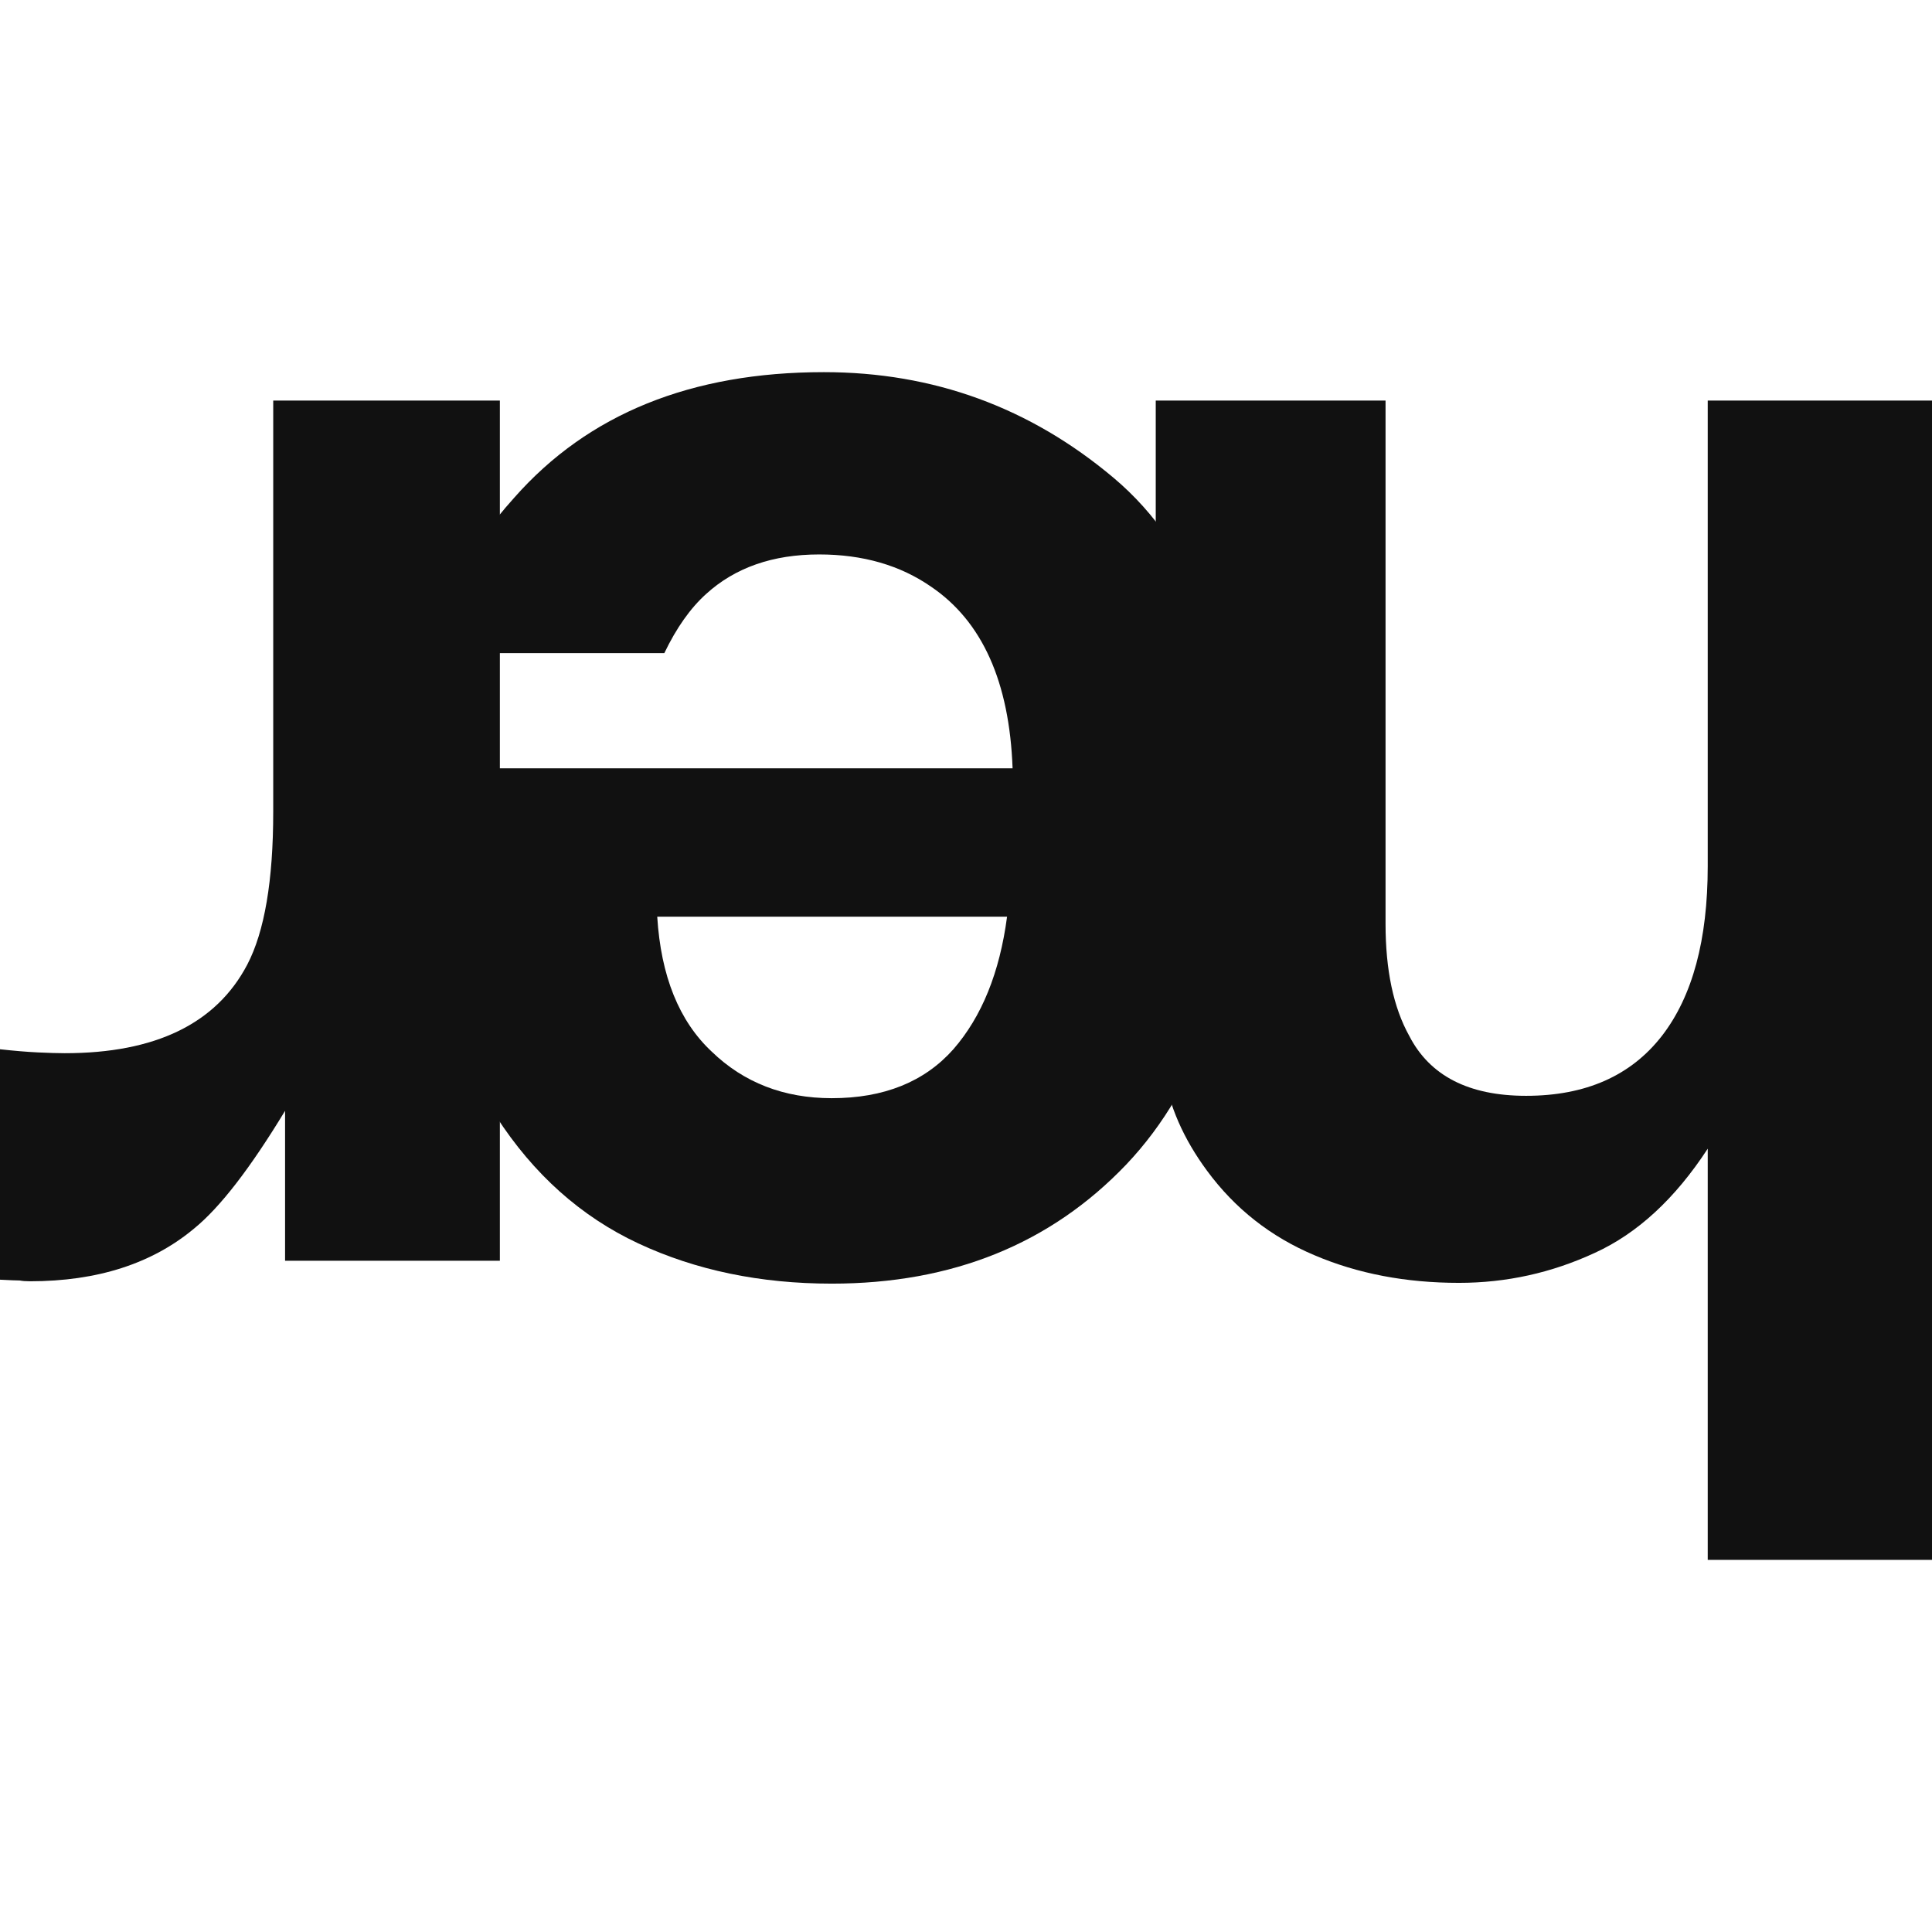
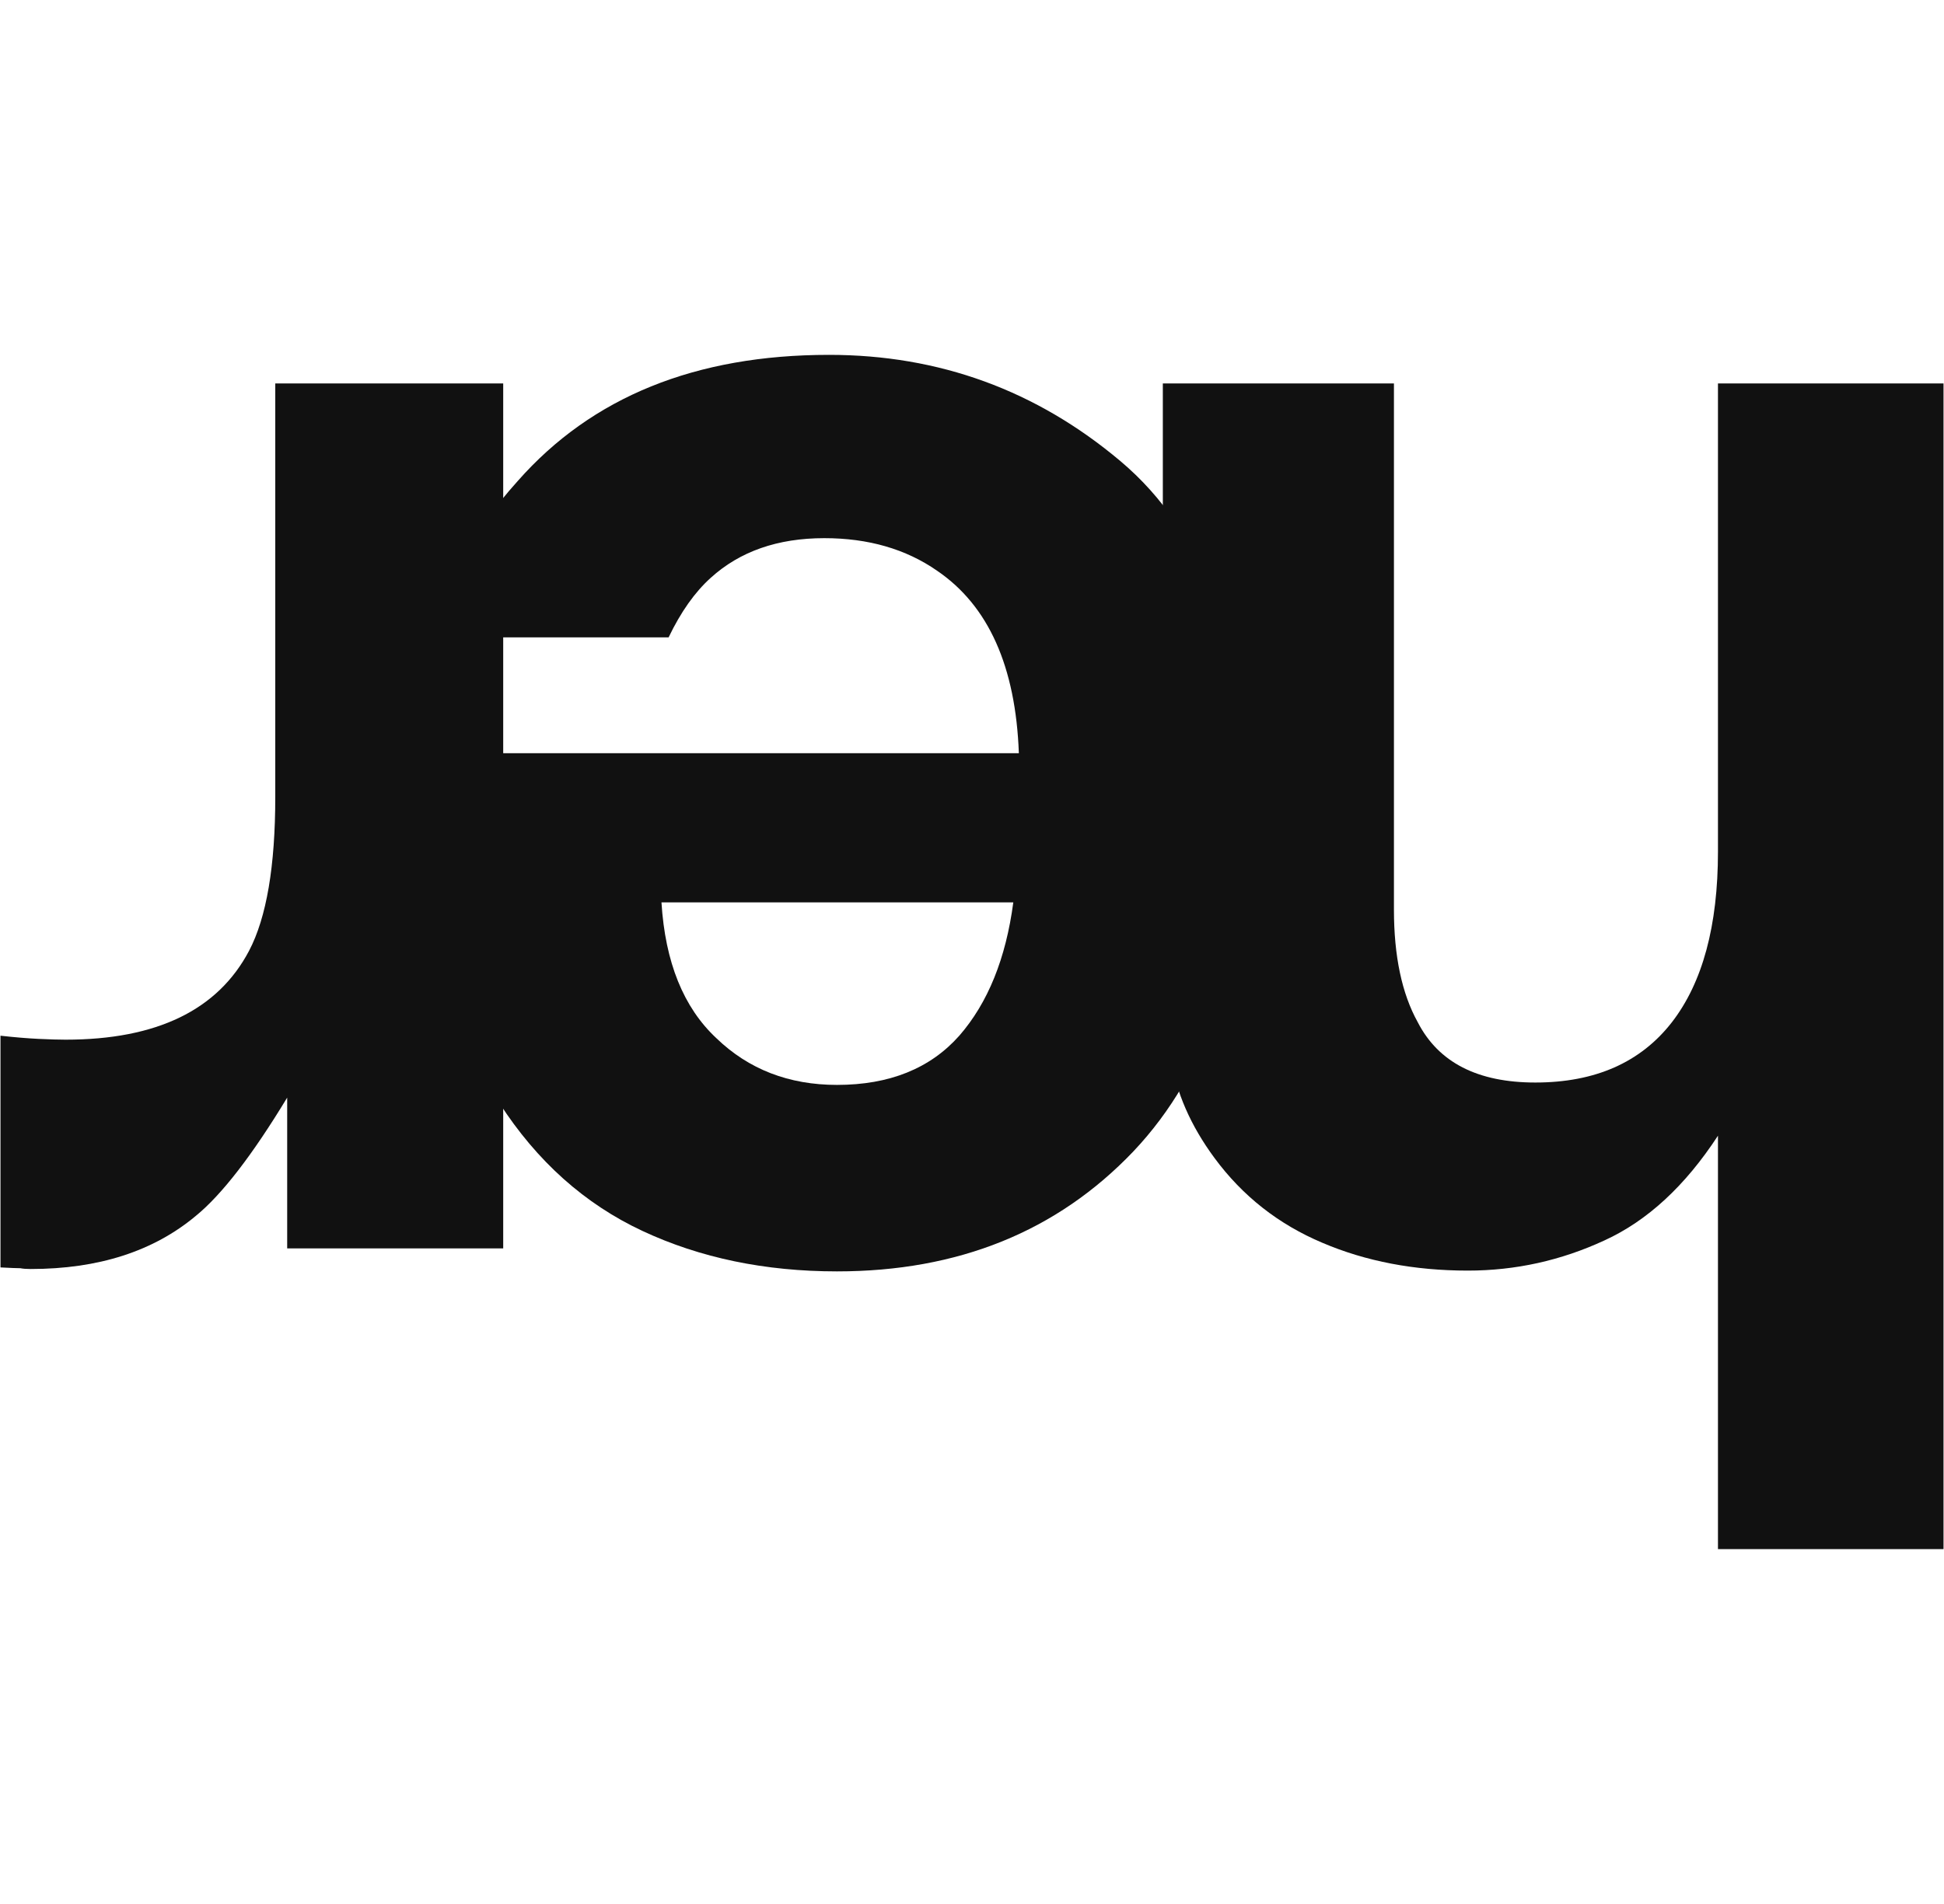
- <svg xmlns="http://www.w3.org/2000/svg" viewBox="22 -26 244 244" width="48" height="48" fill="none">
+ <svg xmlns="http://www.w3.org/2000/svg" viewBox="22.00 -23.57 244.00 239.14" width="49" height="48" fill="none">
  <path d="M167.964 88.375L167.964 24.588L196.986 24.588L196.986 90.668C196.986 96.515 197.983 101.233 199.977 104.821C202.571 109.87 207.491 112.395 214.738 112.395C222.251 112.395 227.969 109.87 231.892 104.821C235.748 99.837 237.676 92.694 237.676 83.392V24.588L266 24.588L266 171H237.676V119.073C233.554 125.385 228.8 129.771 223.414 132.229C217.962 134.754 212.245 136.017 206.261 136.017C199.545 136.017 193.462 134.854 188.01 132.528C182.491 130.203 177.97 126.648 174.446 121.864C171.454 117.811 169.626 113.625 168.961 109.306C168.296 105.053 167.964 98.076 167.964 88.375Z" fill="#111111" />
  <path d="M76.88 56.482C77.612 50.036 80.969 43.492 86.953 36.847C96.262 26.282 109.293 21 126.048 21C139.878 21 152.078 25.452 162.65 34.355C173.221 43.259 178.507 57.744 178.507 77.811C178.507 96.615 173.753 111.033 164.246 121.066C154.671 131.1 142.271 136.116 127.046 136.116C118.003 136.116 109.858 134.422 102.611 131.033C95.364 127.645 89.38 122.296 84.659 114.987C80.404 108.542 77.645 101.066 76.382 92.561C75.65 87.578 75.351 80.402 75.484 71.033L149.884 71.033C149.485 60.136 146.061 52.495 139.612 48.11C135.689 45.385 130.968 44.023 125.45 44.023C119.599 44.023 114.845 45.684 111.188 49.007C109.194 50.801 107.432 53.292 105.902 56.482H76.88ZM105.005 89.771C105.47 97.279 107.764 102.96 111.886 106.814C115.942 110.734 120.995 112.694 127.046 112.694C133.628 112.694 138.747 110.635 142.404 106.515C145.995 102.395 148.255 96.814 149.186 89.771H105.005Z" fill="#111111" />
  <path d="M30.178 107.013C41.614 107.013 49.293 103.292 53.216 95.85C55.41 91.665 56.507 85.219 56.507 76.515L56.507 24.588L85.13 24.588L85.13 133.226H58.003V114.289C53.615 121.532 49.792 126.482 46.534 129.14C41.215 133.591 34.3 135.817 25.79 135.817C25.258 135.817 24.826 135.784 24.493 135.718C24.094 135.718 23.263 135.684 22 135.618L22 106.515C23.795 106.714 25.391 106.847 26.787 106.914C28.183 106.98 29.314 107.013 30.178 107.013Z" fill="#111111" />
</svg>
